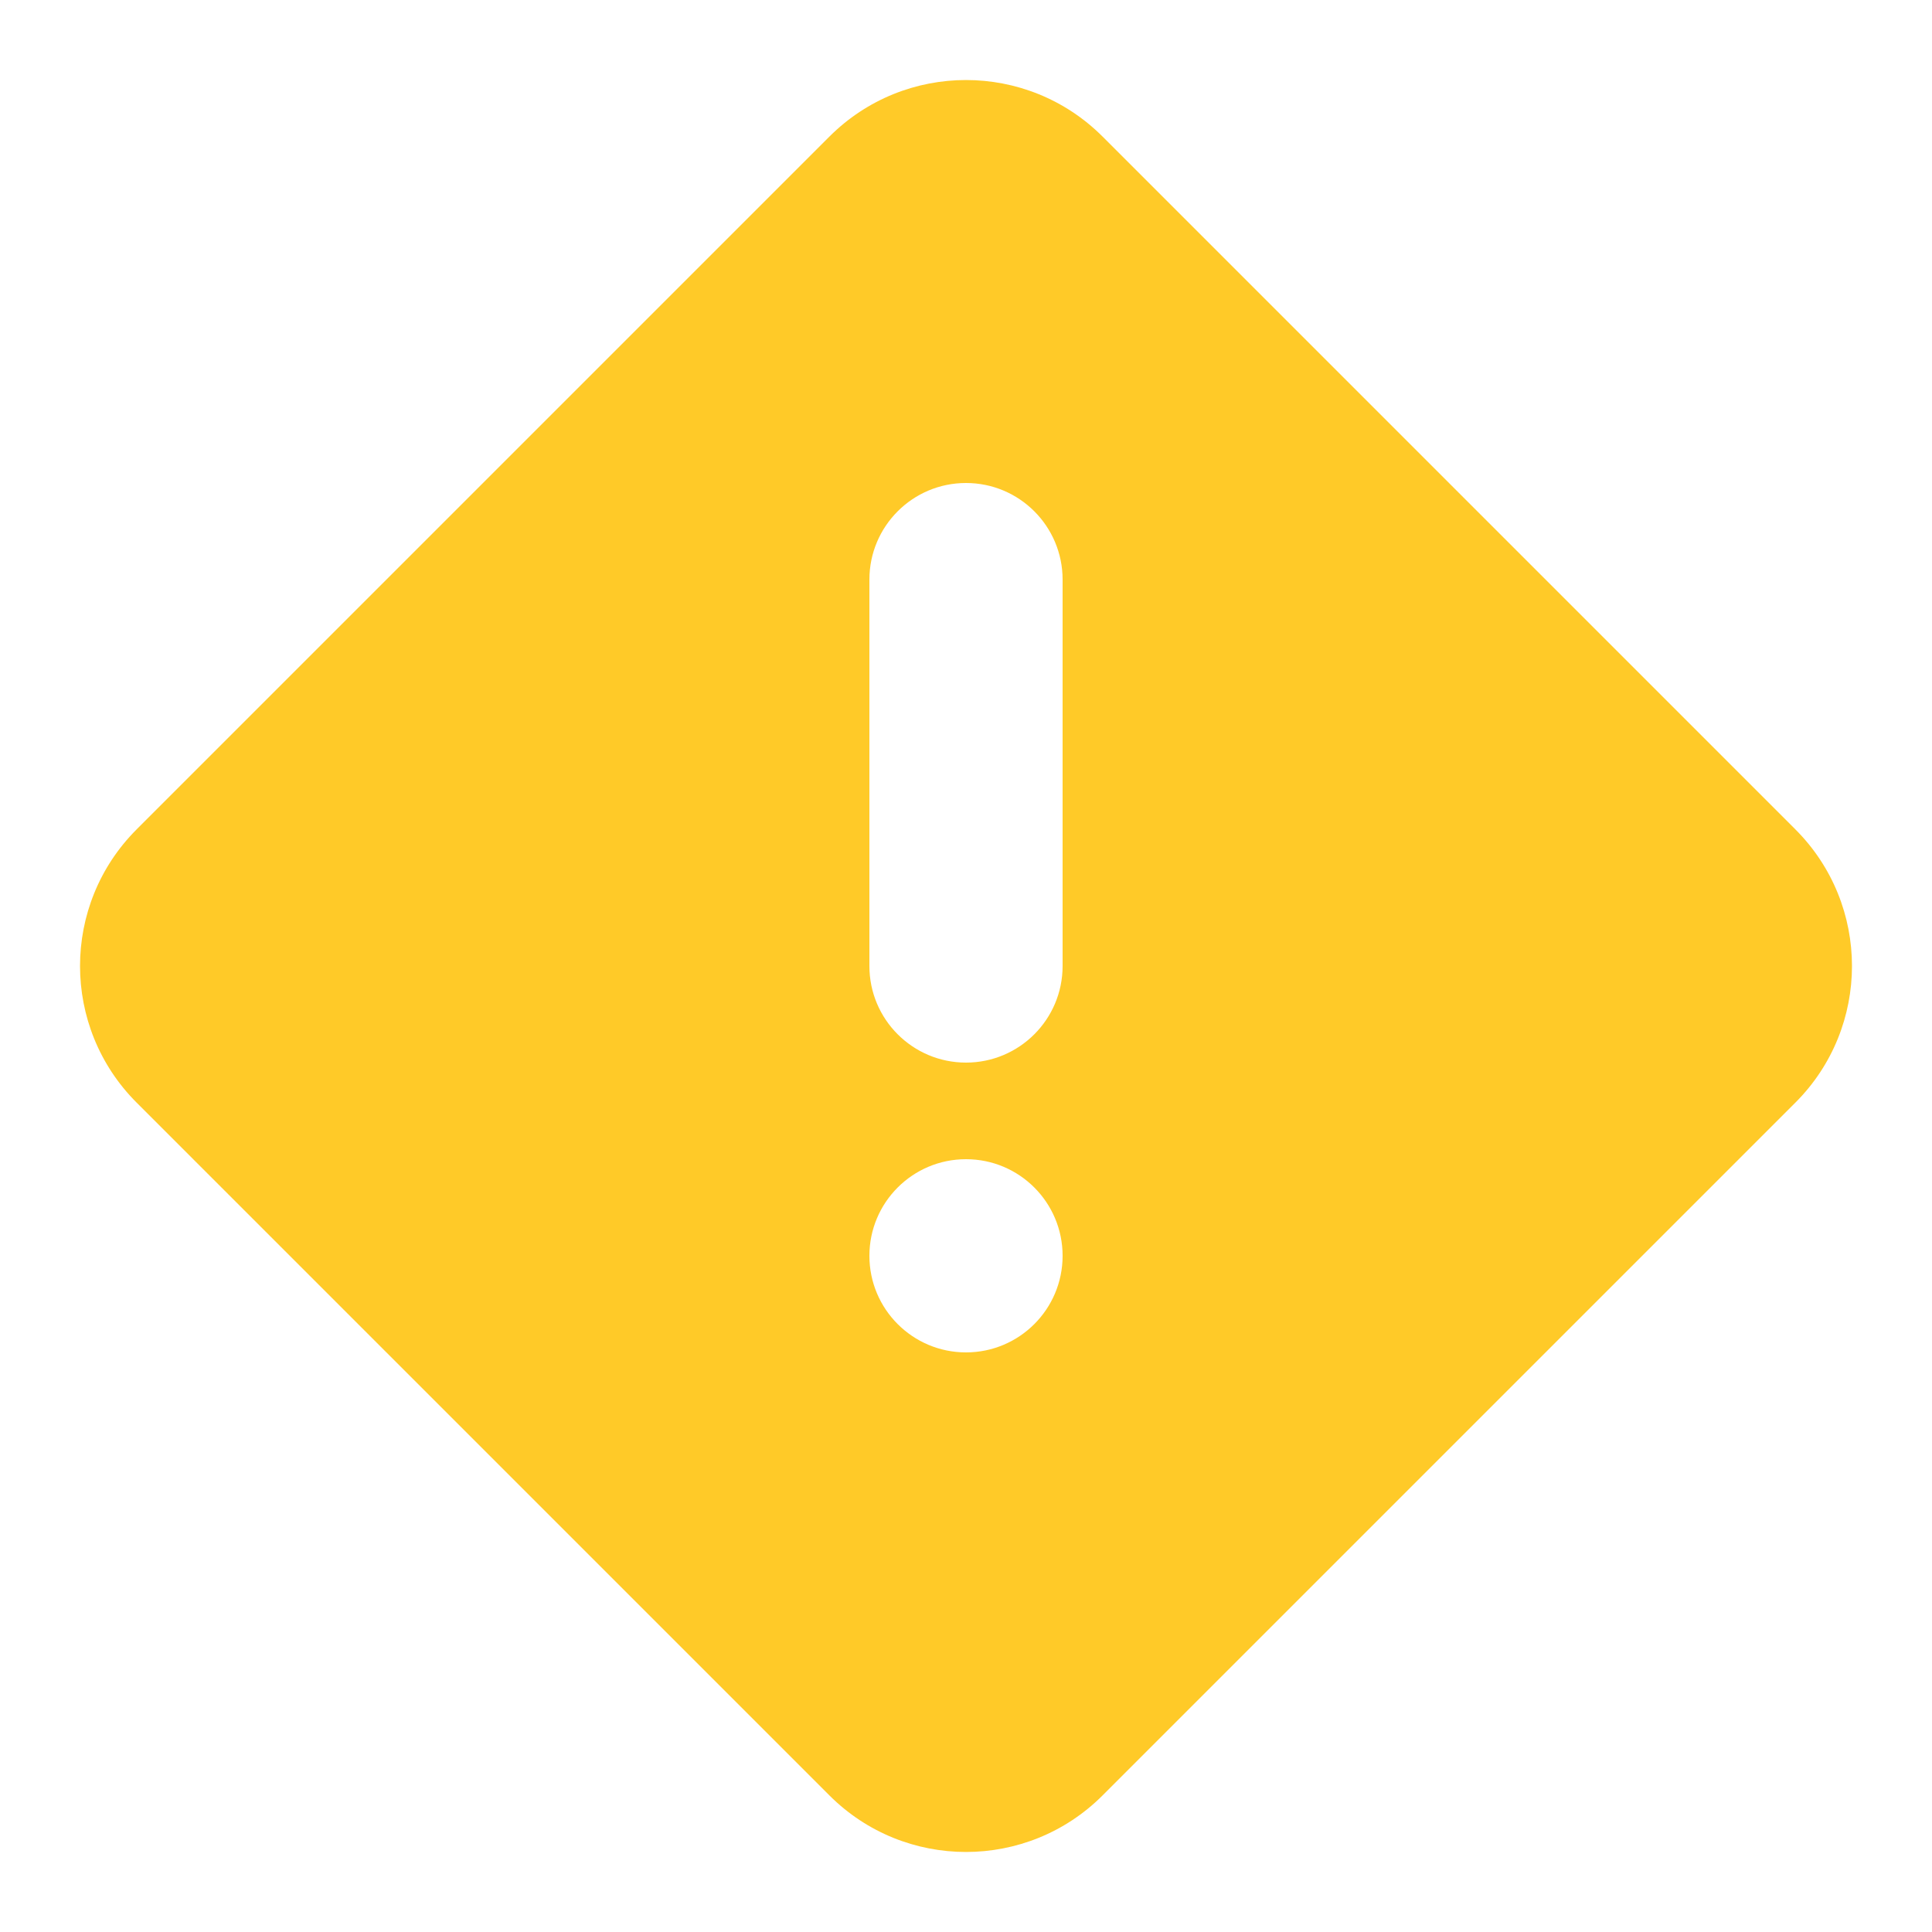
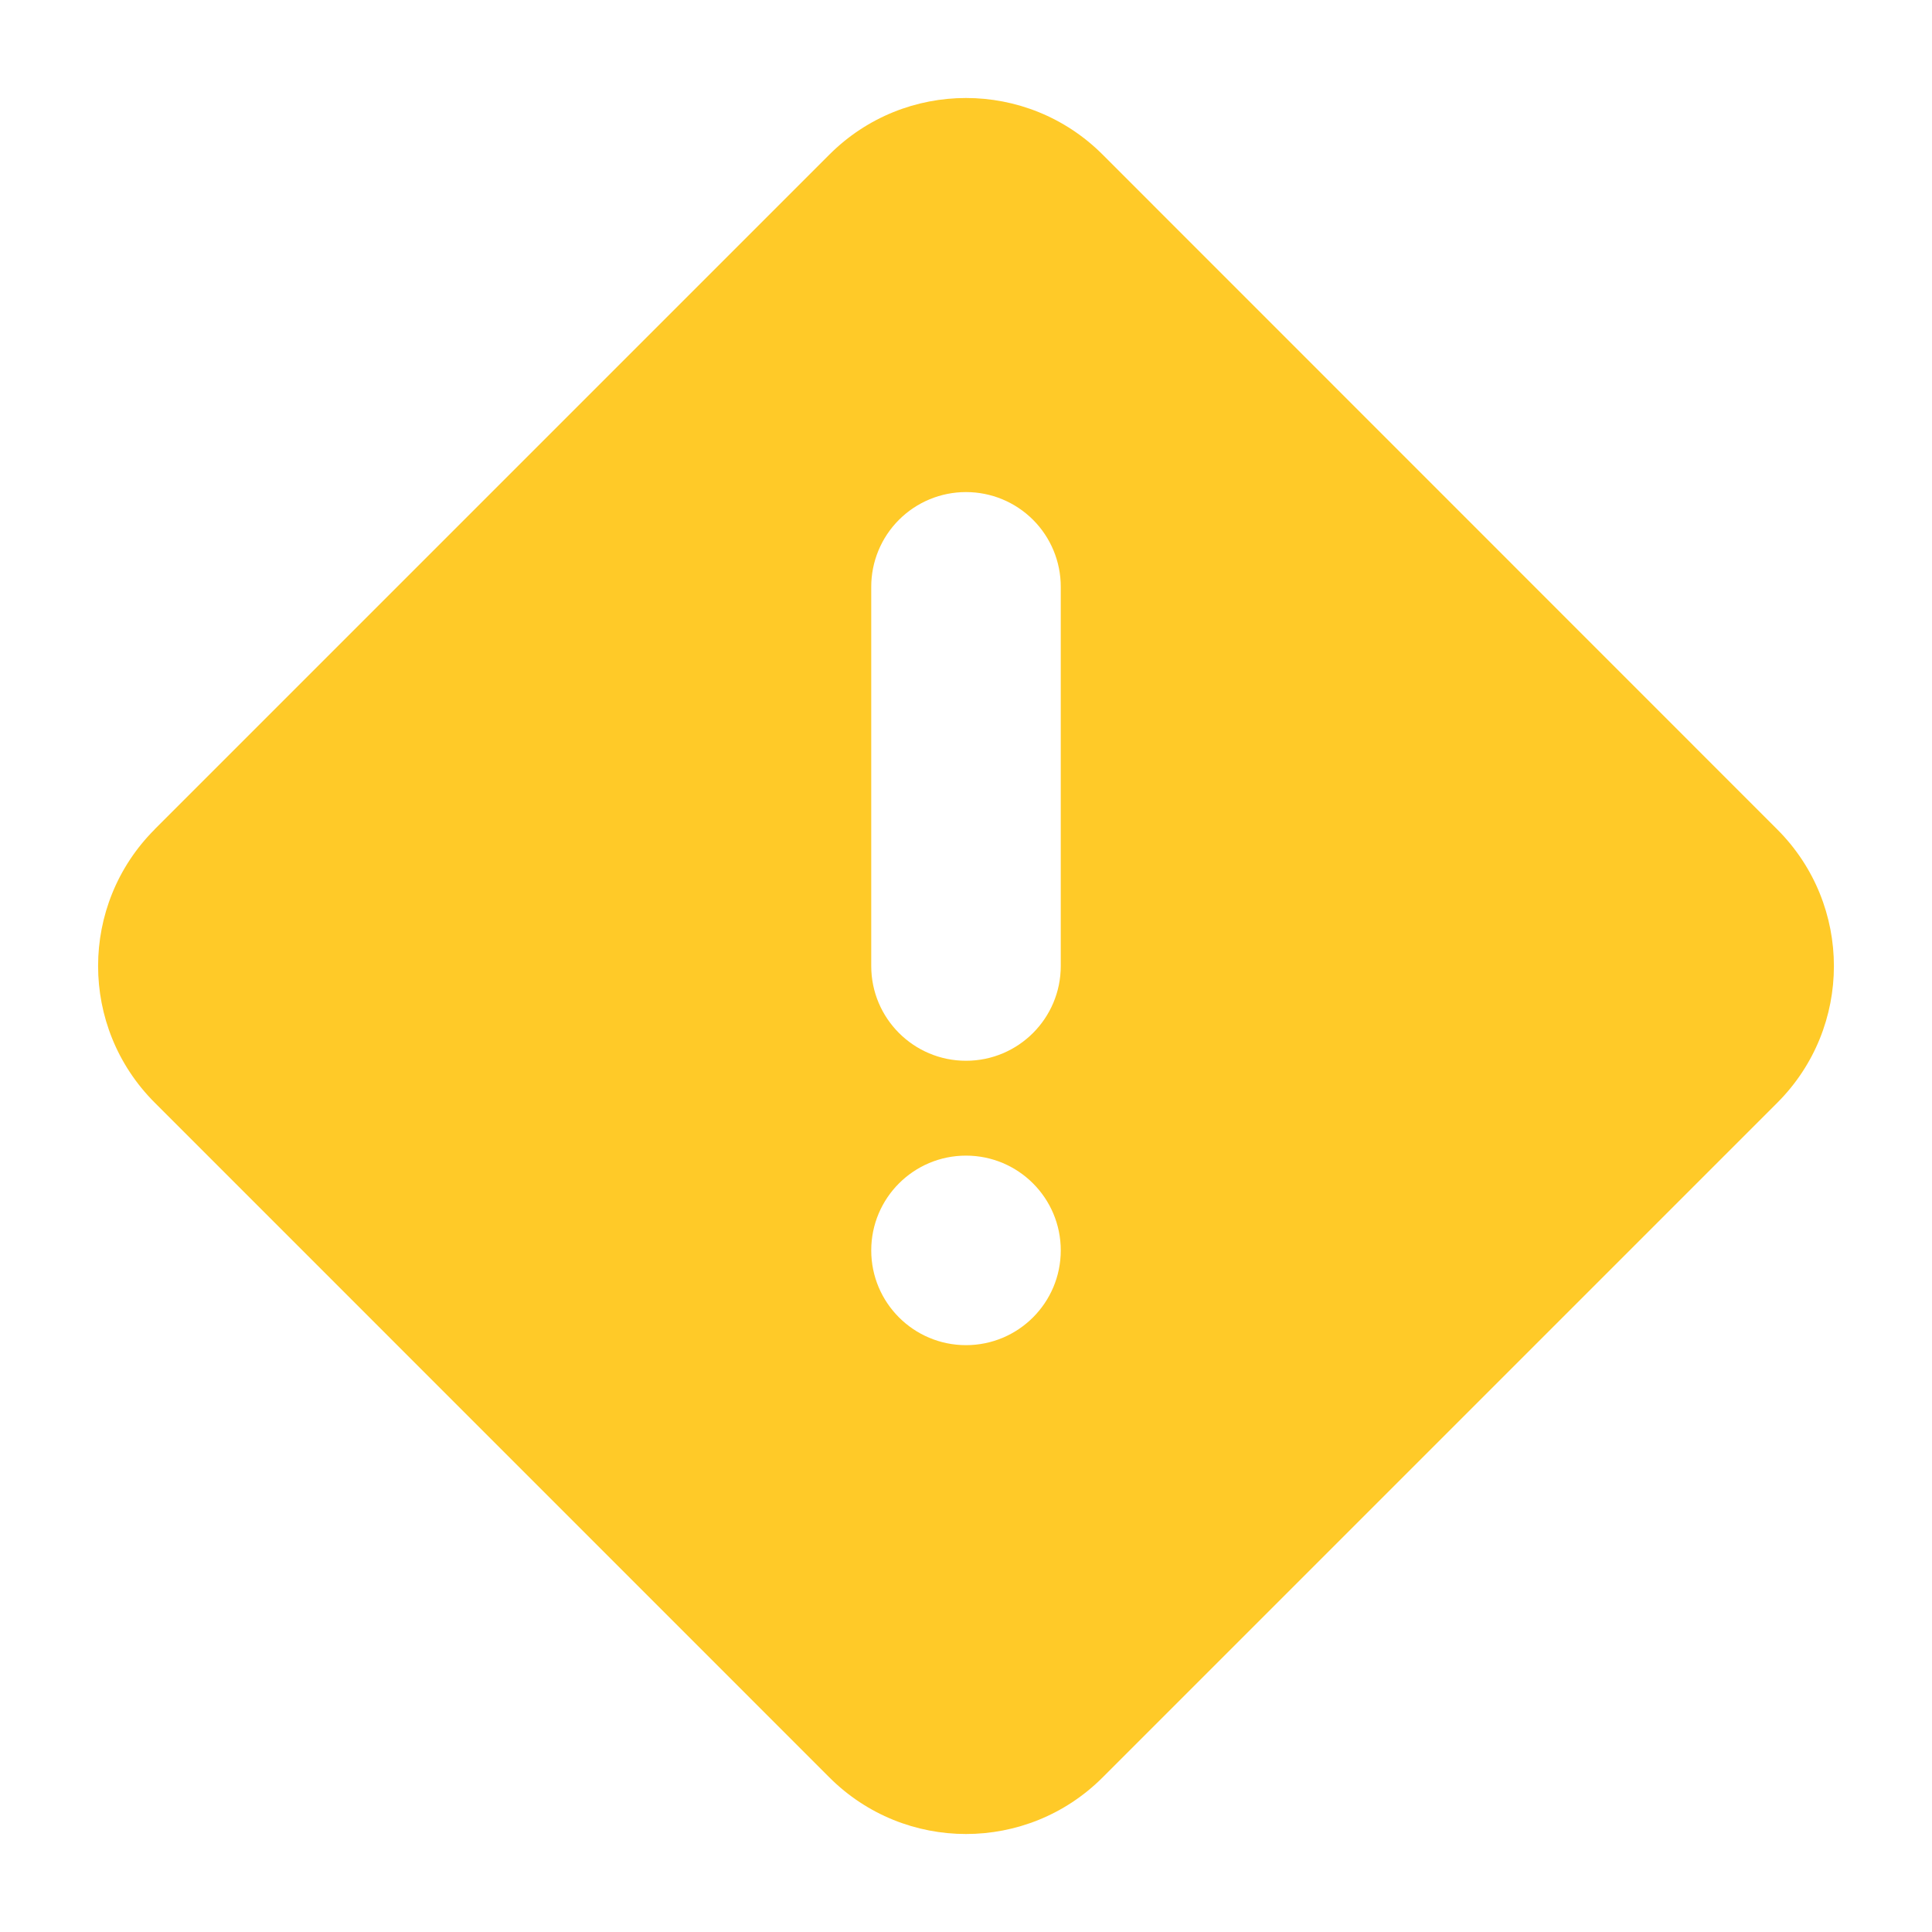
<svg xmlns="http://www.w3.org/2000/svg" width="20" height="20" fill="none" viewBox="0 0 20 20">
  <g class="20x20/Solid/attention">
-     <path fill="#FFCA28" fill-rule="evenodd" d="M1.414 8.586a2 2 0 0 0 0 2.828l7.172 7.172a2 2 0 0 0 2.828 0l7.172-7.172a2 2 0 0 0 0-2.828l-7.172-7.172a2 2 0 0 0-2.828 0L1.414 8.586ZM10 5a1 1 0 0 1 1 1v4a1 1 0 1 1-2 0V6a1 1 0 0 1 1-1Zm1 8a1 1 0 1 1-2 0 1 1 0 0 1 2 0Z" class="Primary" clip-rule="evenodd" />
+     <path fill="#FFCA28" fill-rule="evenodd" d="M1.601 8.586a2 2 0 0 0 0 2.828L8.586 18.4a2 2 0 0 0 2.828 0l6.985-6.985a2 2 0 0 0 0-2.828L11.414 1.6a2 2 0 0 0-2.828 0L1.6 8.586ZM10 5.094a.98.98 0 0 1 .981.98V10a.981.981 0 1 1-1.962 0V6.075A.98.98 0 0 1 10 5.094Zm.981 7.85a.981.981 0 1 1-1.962 0 .981.981 0 0 1 1.962 0Z" class="Primary" clip-rule="evenodd" />
  </g>
</svg>
